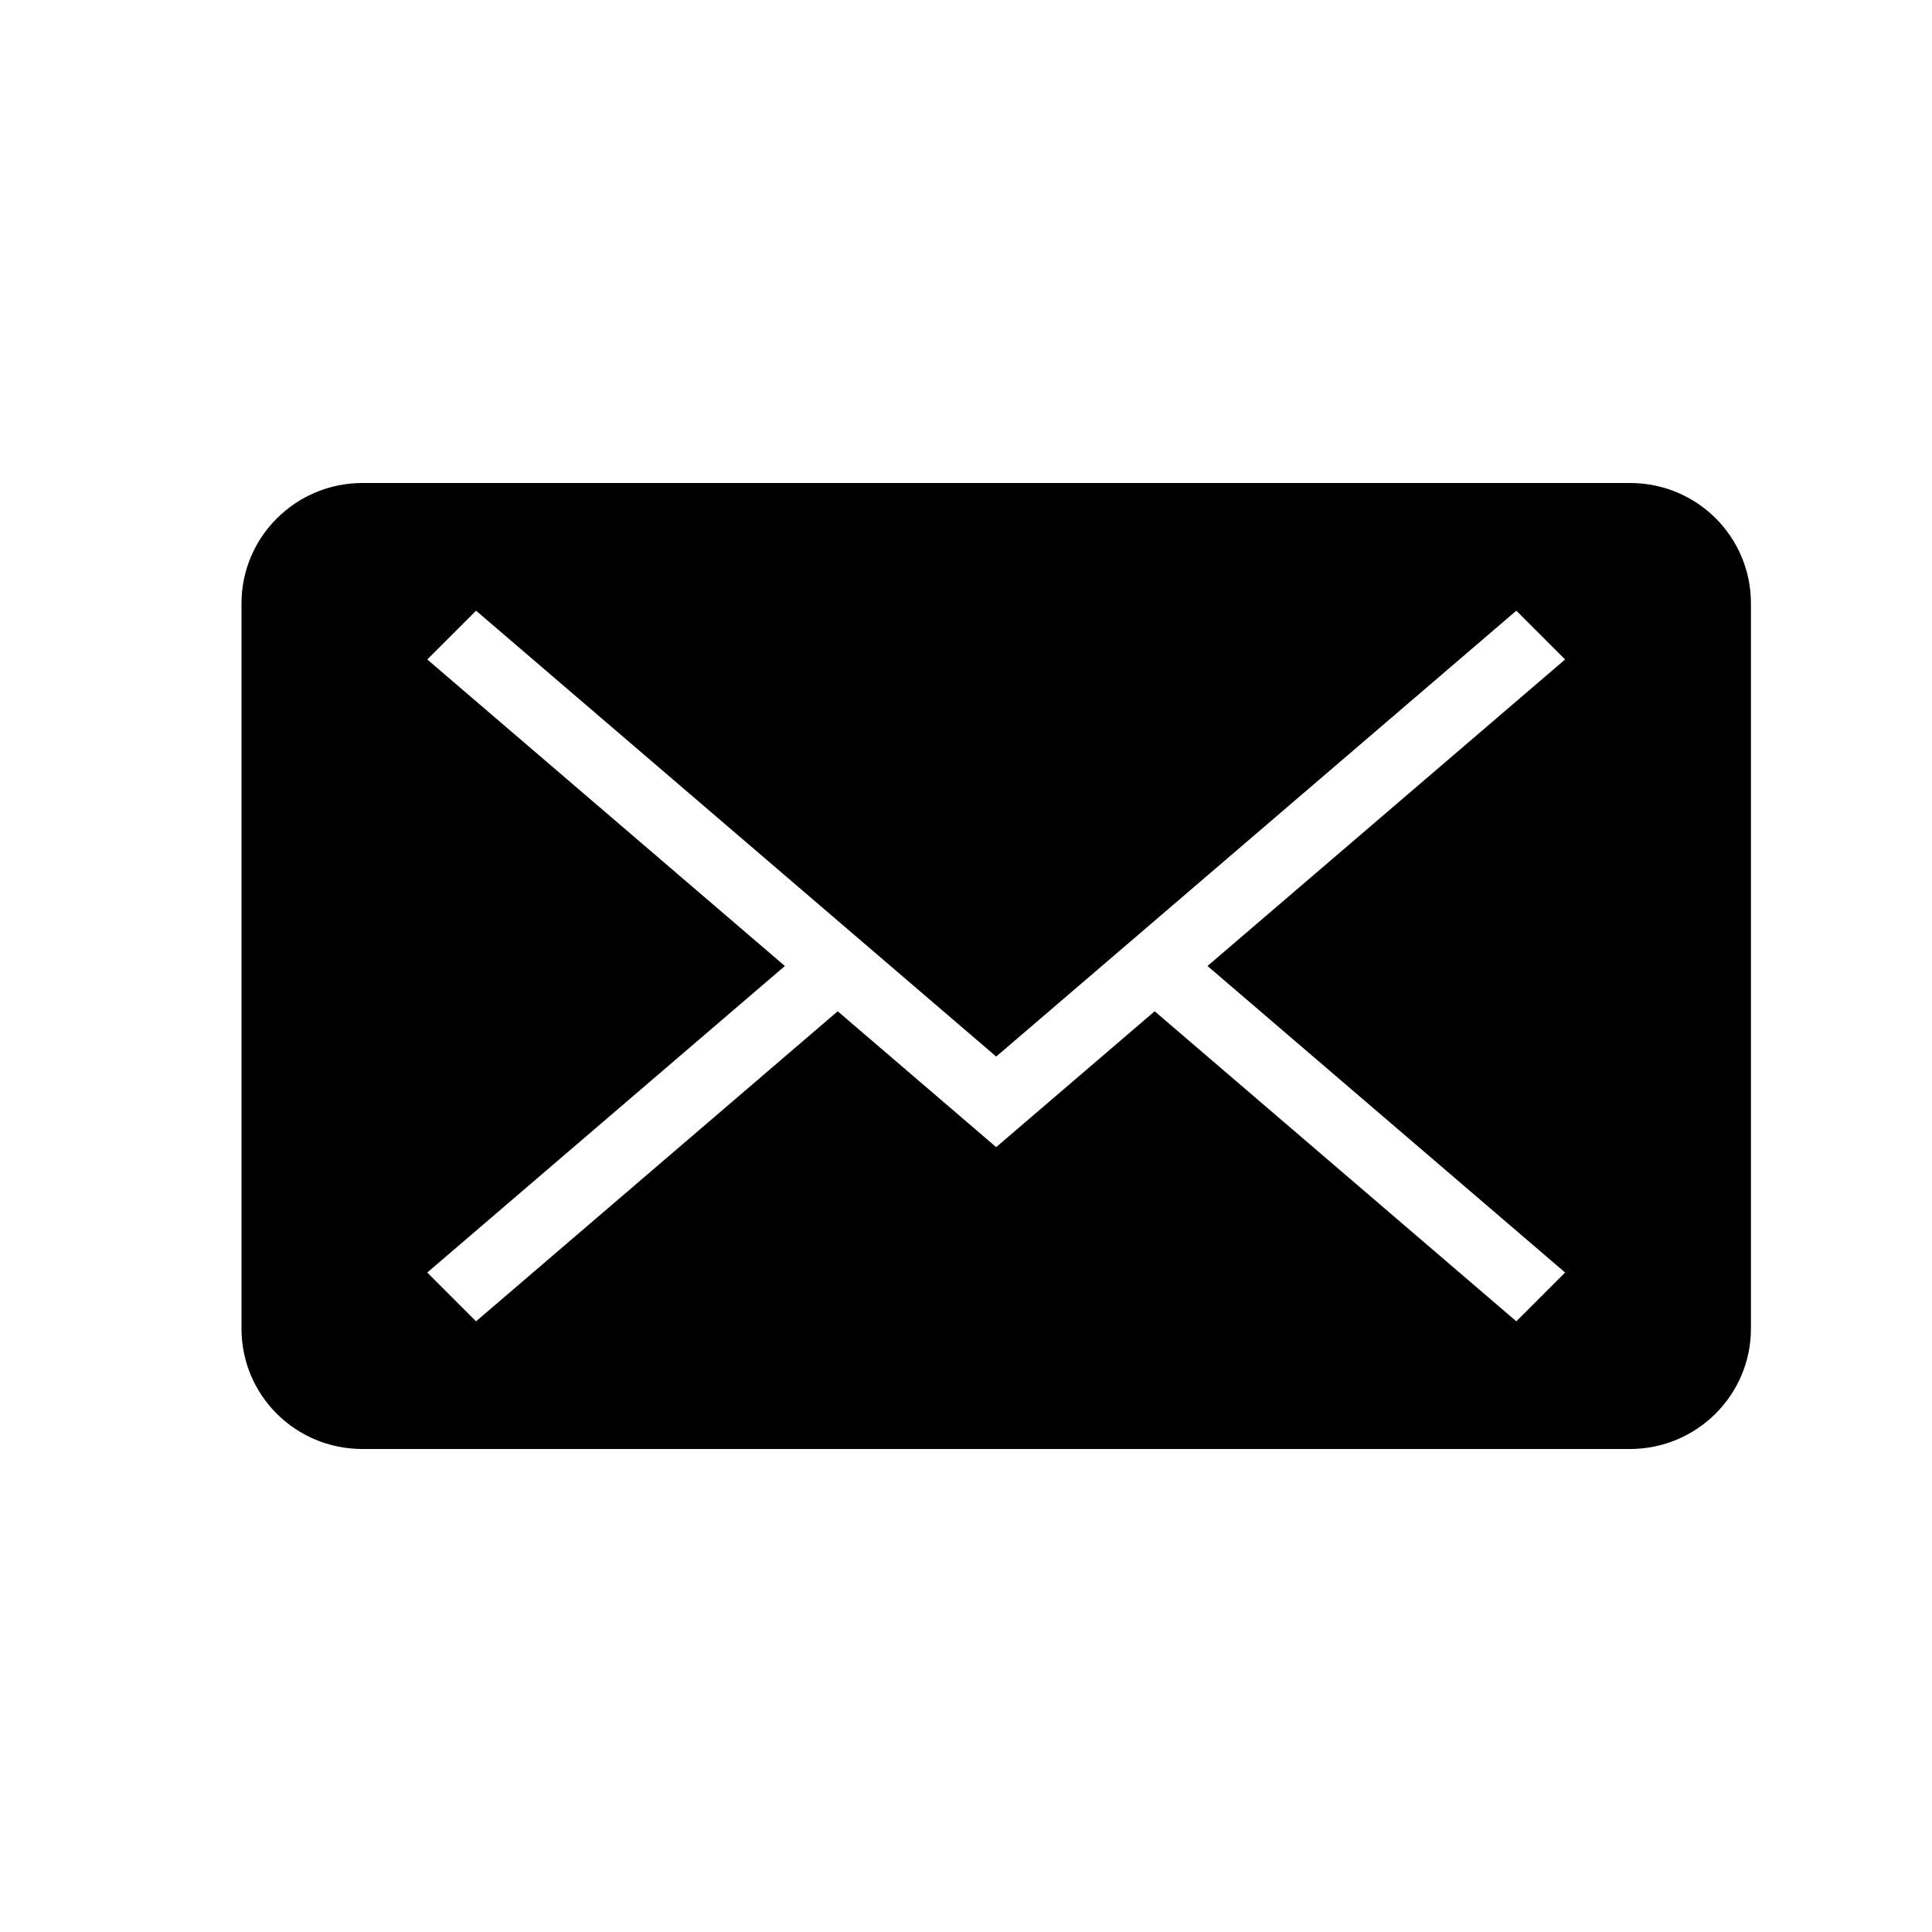
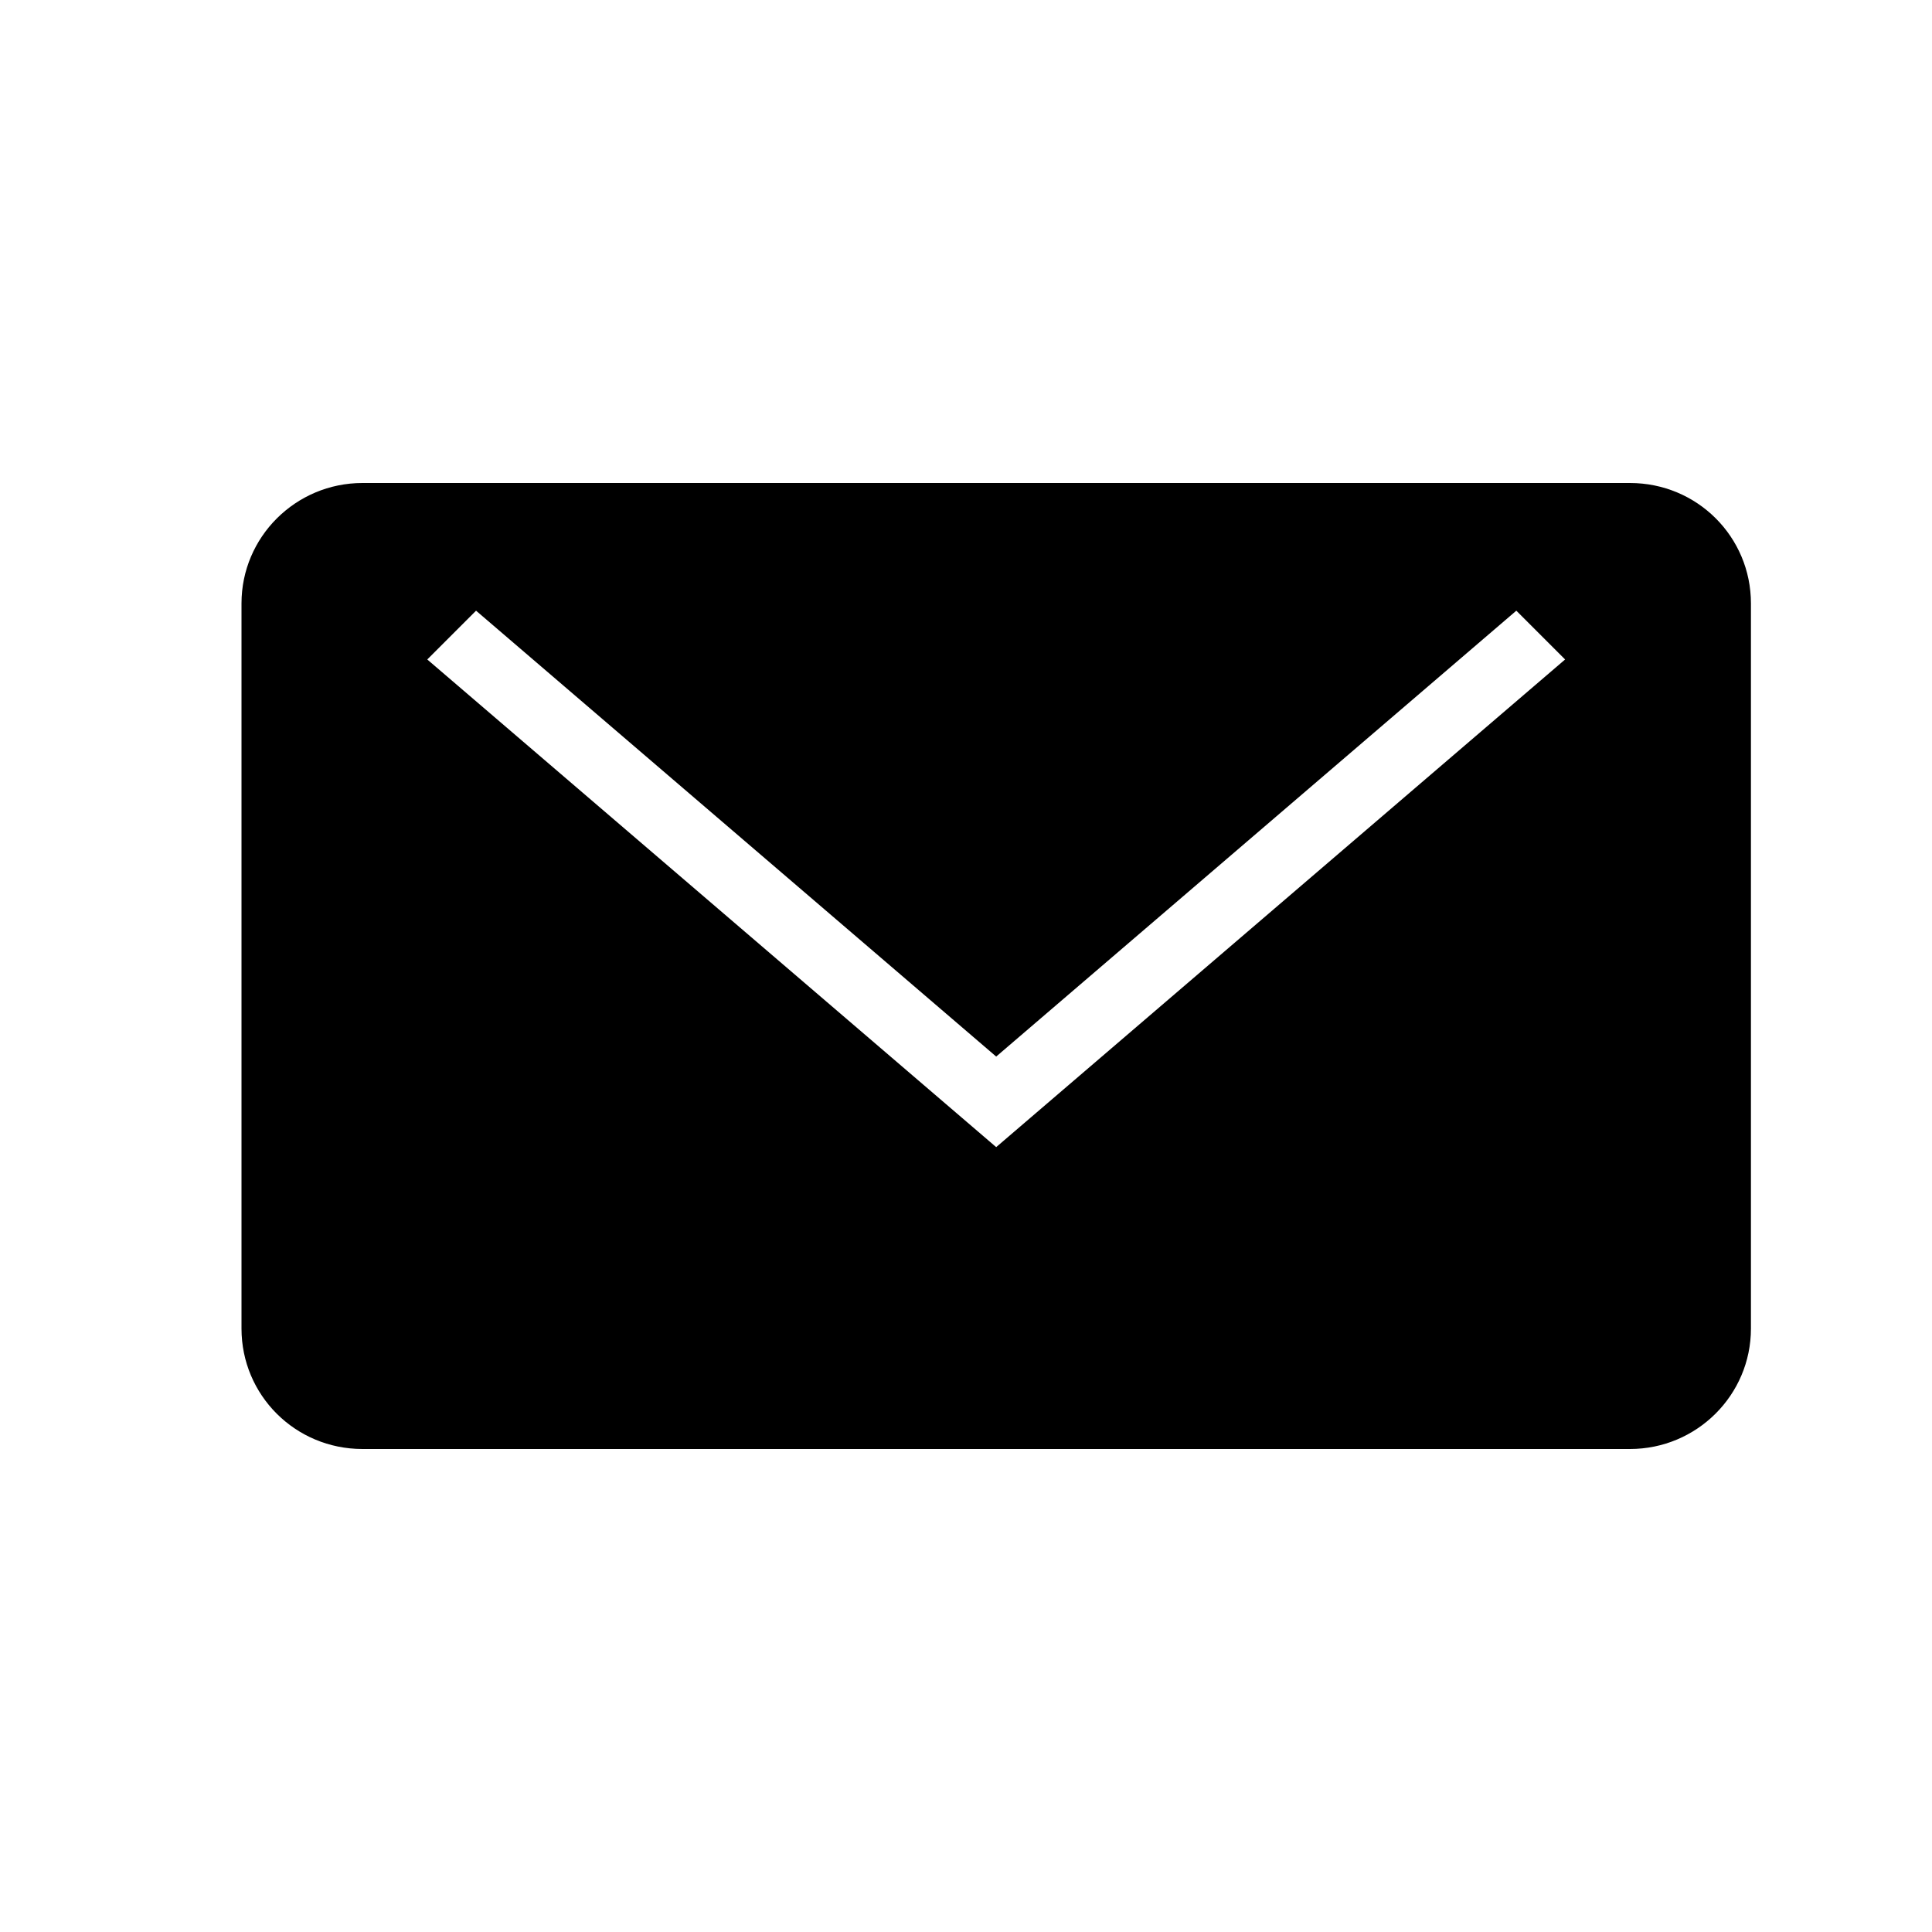
- <svg xmlns="http://www.w3.org/2000/svg" width="32" height="32" class="icon icon-envelope-closed2" version="1.1" viewBox="0 0 32 32">
-   <path d="M25.923 21.077l-0.808 0.808-5.99-5.135-2.625 2.25-2.625-2.25-5.99 5.135-0.808-0.808 5.923-5.077-5.923-5.077 0.808-0.808 8.615 7.385 8.615-7.385 0.808 0.808-5.923 5.077 5.923 5.077zM6.004 8c-1.107 0-2.004 0.895-2.004 1.994v12.012c0 1.101 0.89 1.994 2.004 1.994h20.993c1.107 0 2.004-0.895 2.004-1.994v-12.012c0-1.101-0.89-1.994-2.004-1.994h-20.993z" />
+ <svg xmlns="http://www.w3.org/2000/svg" class="icon icon-mail-envelope-closed2" version="1.1" width="32" height="32" viewBox="0 0 32 32">
+   <path d="M7.077 10.923l0.808-0.808 8.615 7.385 8.615-7.385 0.808 0.808-9.423 8.077-9.423-8.077zM6.004 8c-1.107 0-2.004 0.895-2.004 1.994v12.012c0 1.101 0.89 1.994 2.004 1.994h20.993c1.107 0 2.004-0.895 2.004-1.994v-12.012c0-1.101-0.89-1.994-2.004-1.994h-20.993z" />
</svg>
